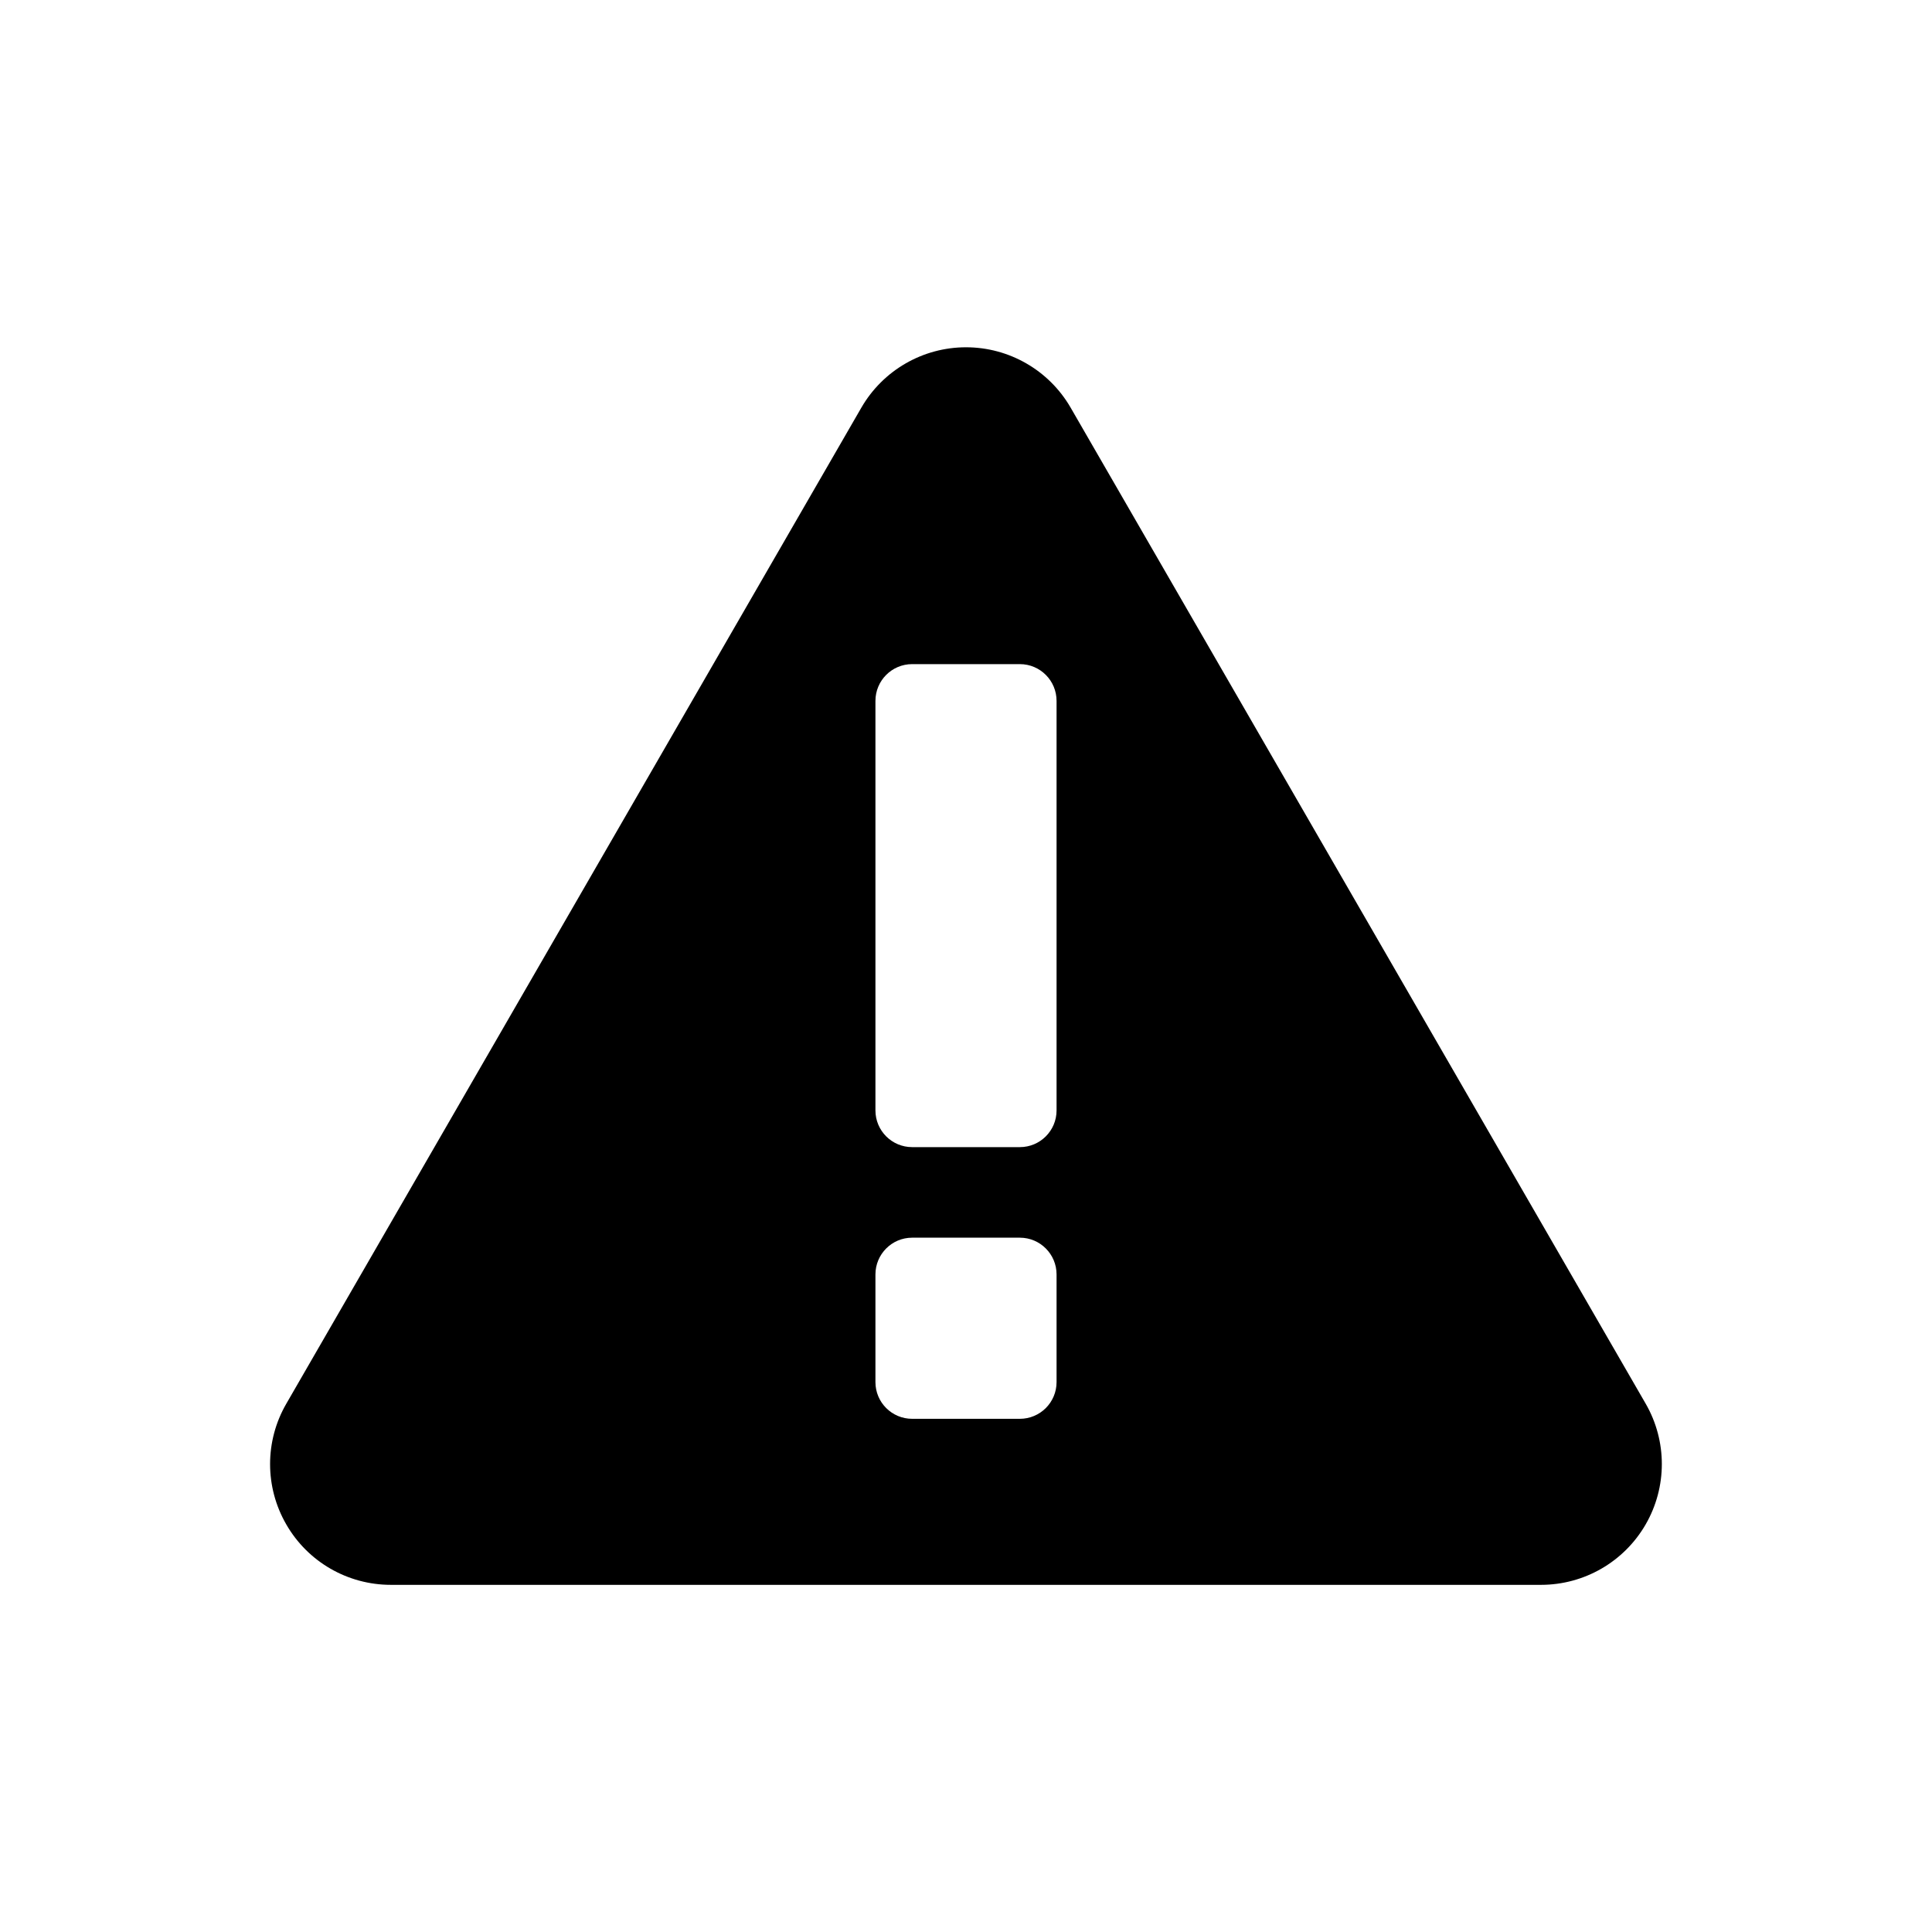
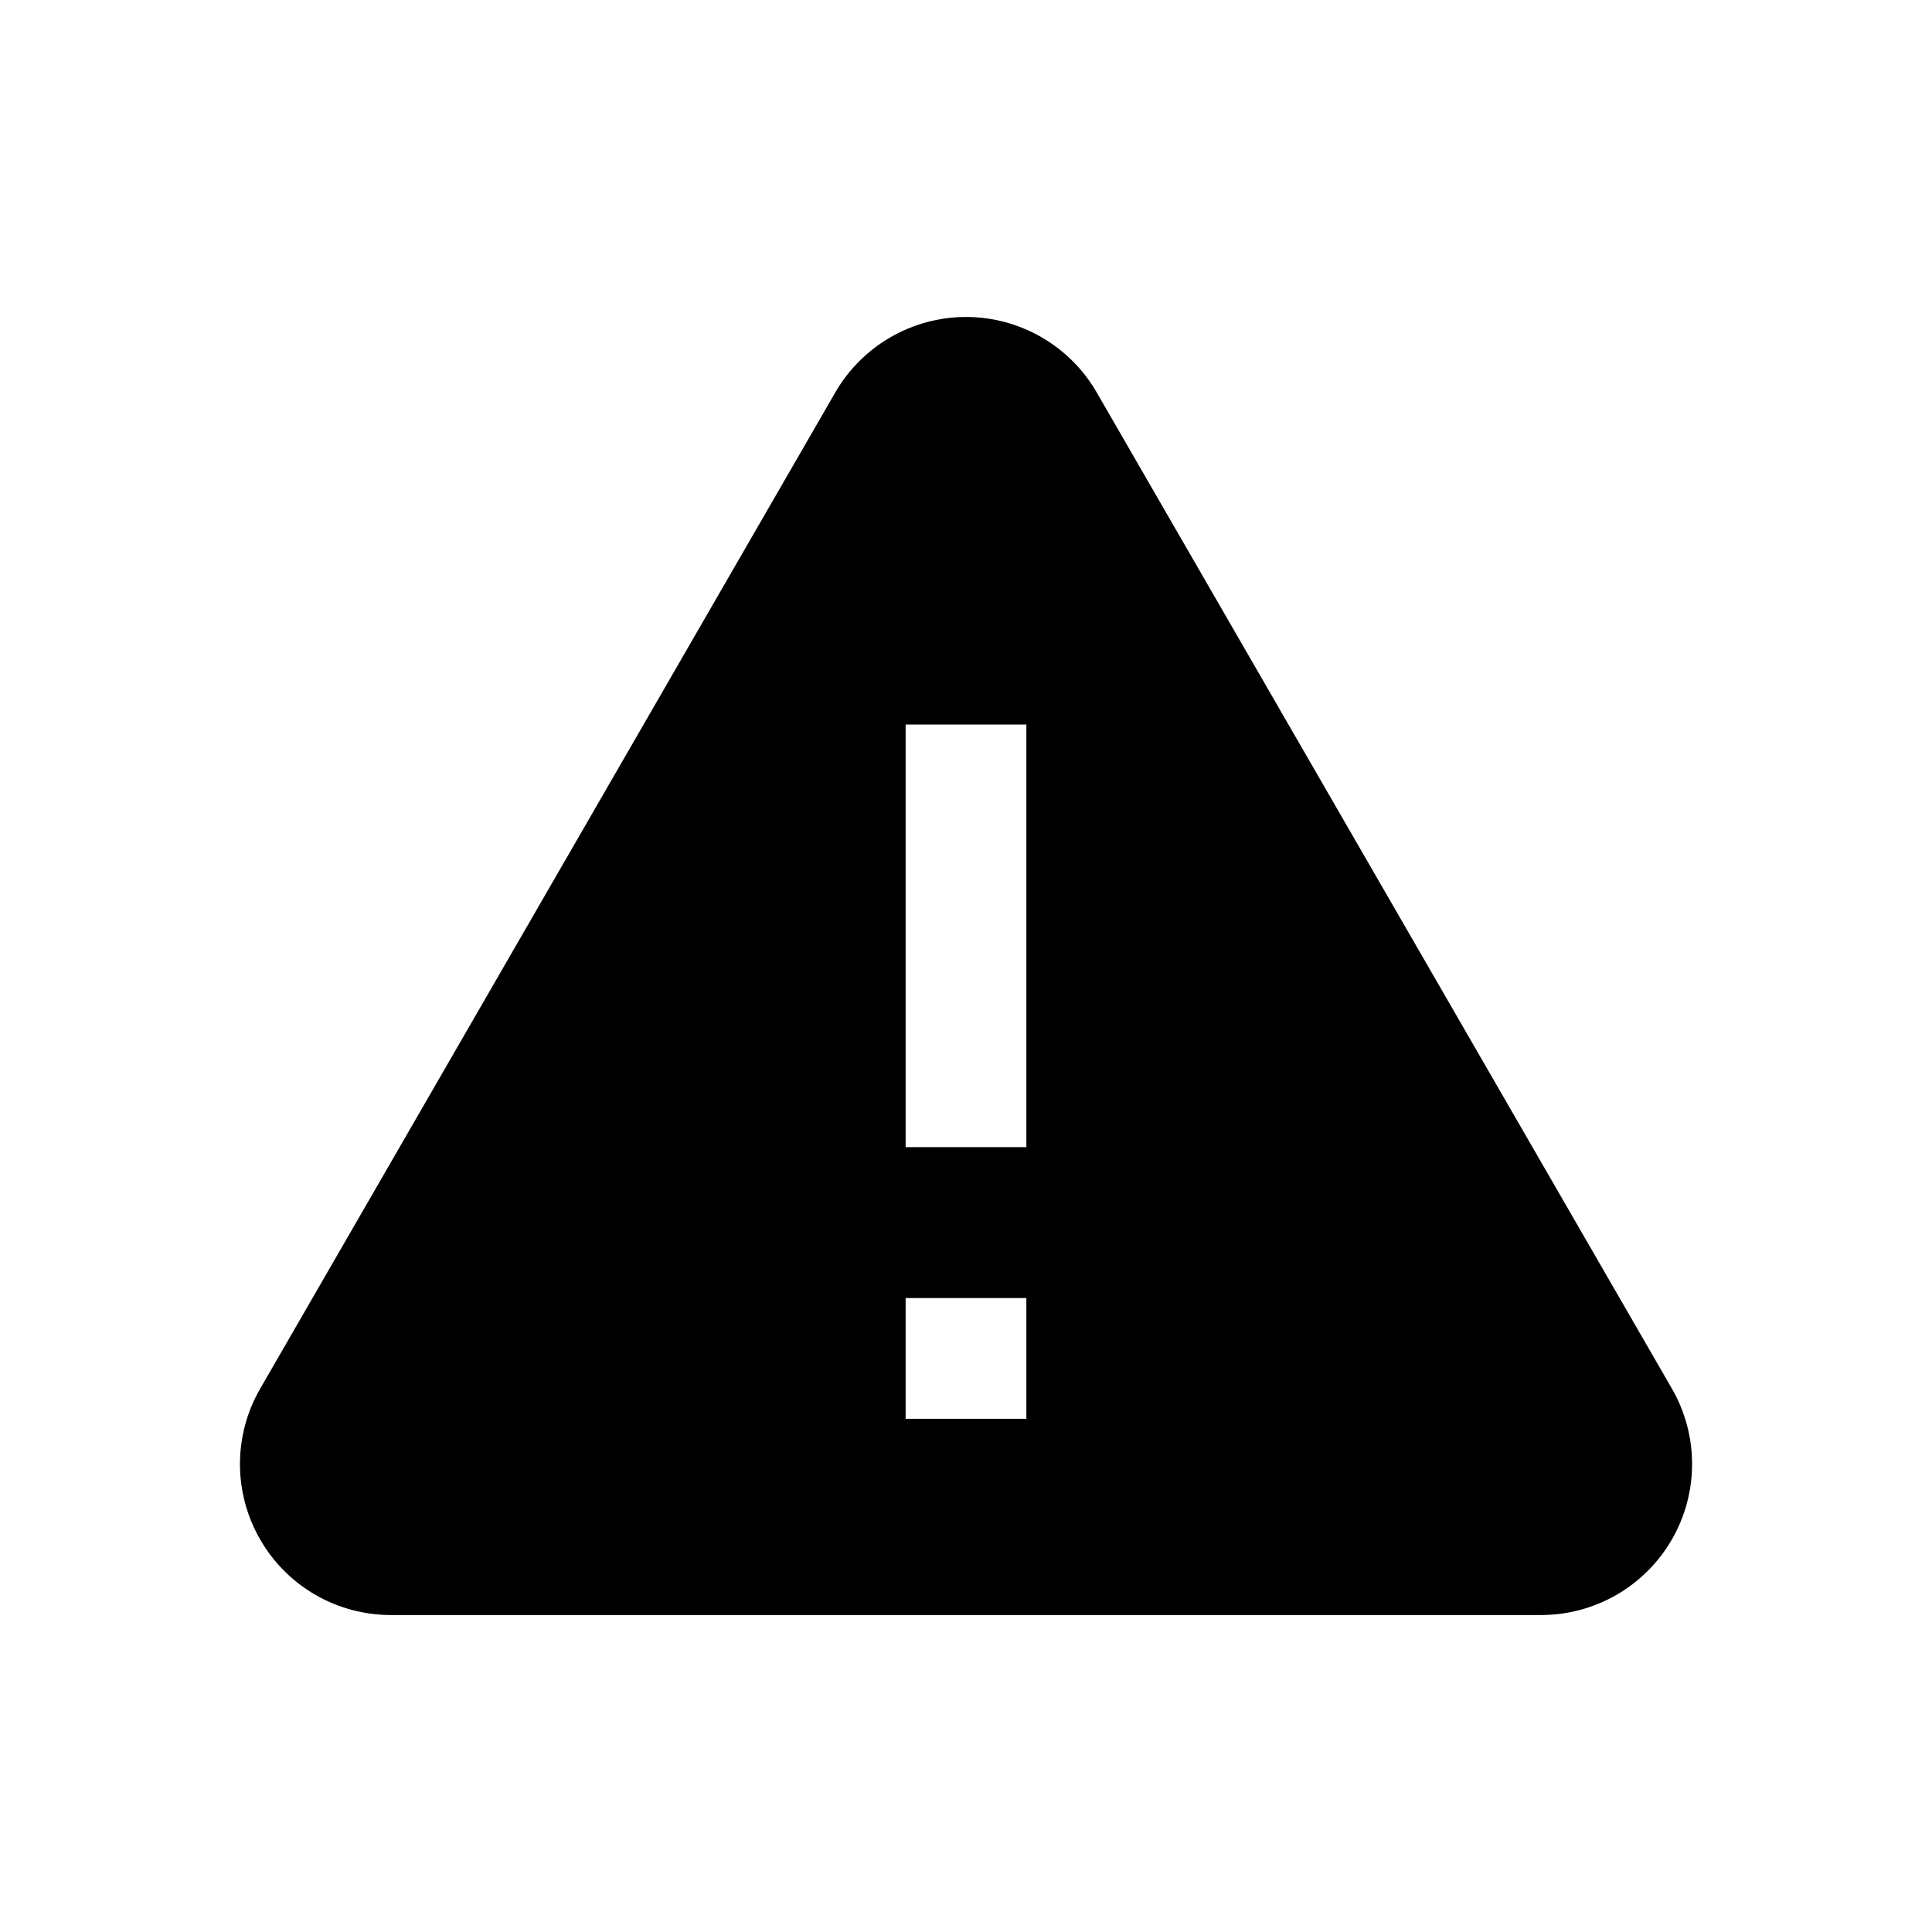
<svg xmlns="http://www.w3.org/2000/svg" width="32" height="32" viewBox="0 0 32 32">
-   <path d="M17.5 18.392a.608.608 0 01-.608.608h-1.784a.608.608 0 01-.608-.608v-6.783c0-.336.272-.609.608-.609h1.784c.336 0 .608.273.608.609v6.783zm0 4.5a.608.608 0 01-.608.608h-1.784a.608.608 0 01-.608-.608v-1.783c0-.336.272-.609.608-.609h1.784c.336 0 .608.273.608.609v1.783zm9.758.358l-9.526-16.5a2.002 2.002 0 00-3.464 0l-9.526 16.5a1.996 1.996 0 000 2c.357.62 1.017 1 1.732 1h19.052a2.001 2.001 0 001.732-3z" fill-rule="evenodd" />
+   <path d="M16 5.25c.893 0 1.719.477 2.165 1.25L27.692 23a2.501 2.501 0 01-2.166 3.75H6.474c-.894 0-1.719-.476-2.164-1.25a2.496 2.496 0 010-2.5l9.525-16.5A2.502 2.502 0 0116 5.25zm1 16.25h-2v2h2v-2zm0-9.5h-2v7h2v-7z" fill-rule="evenodd" />
</svg>
